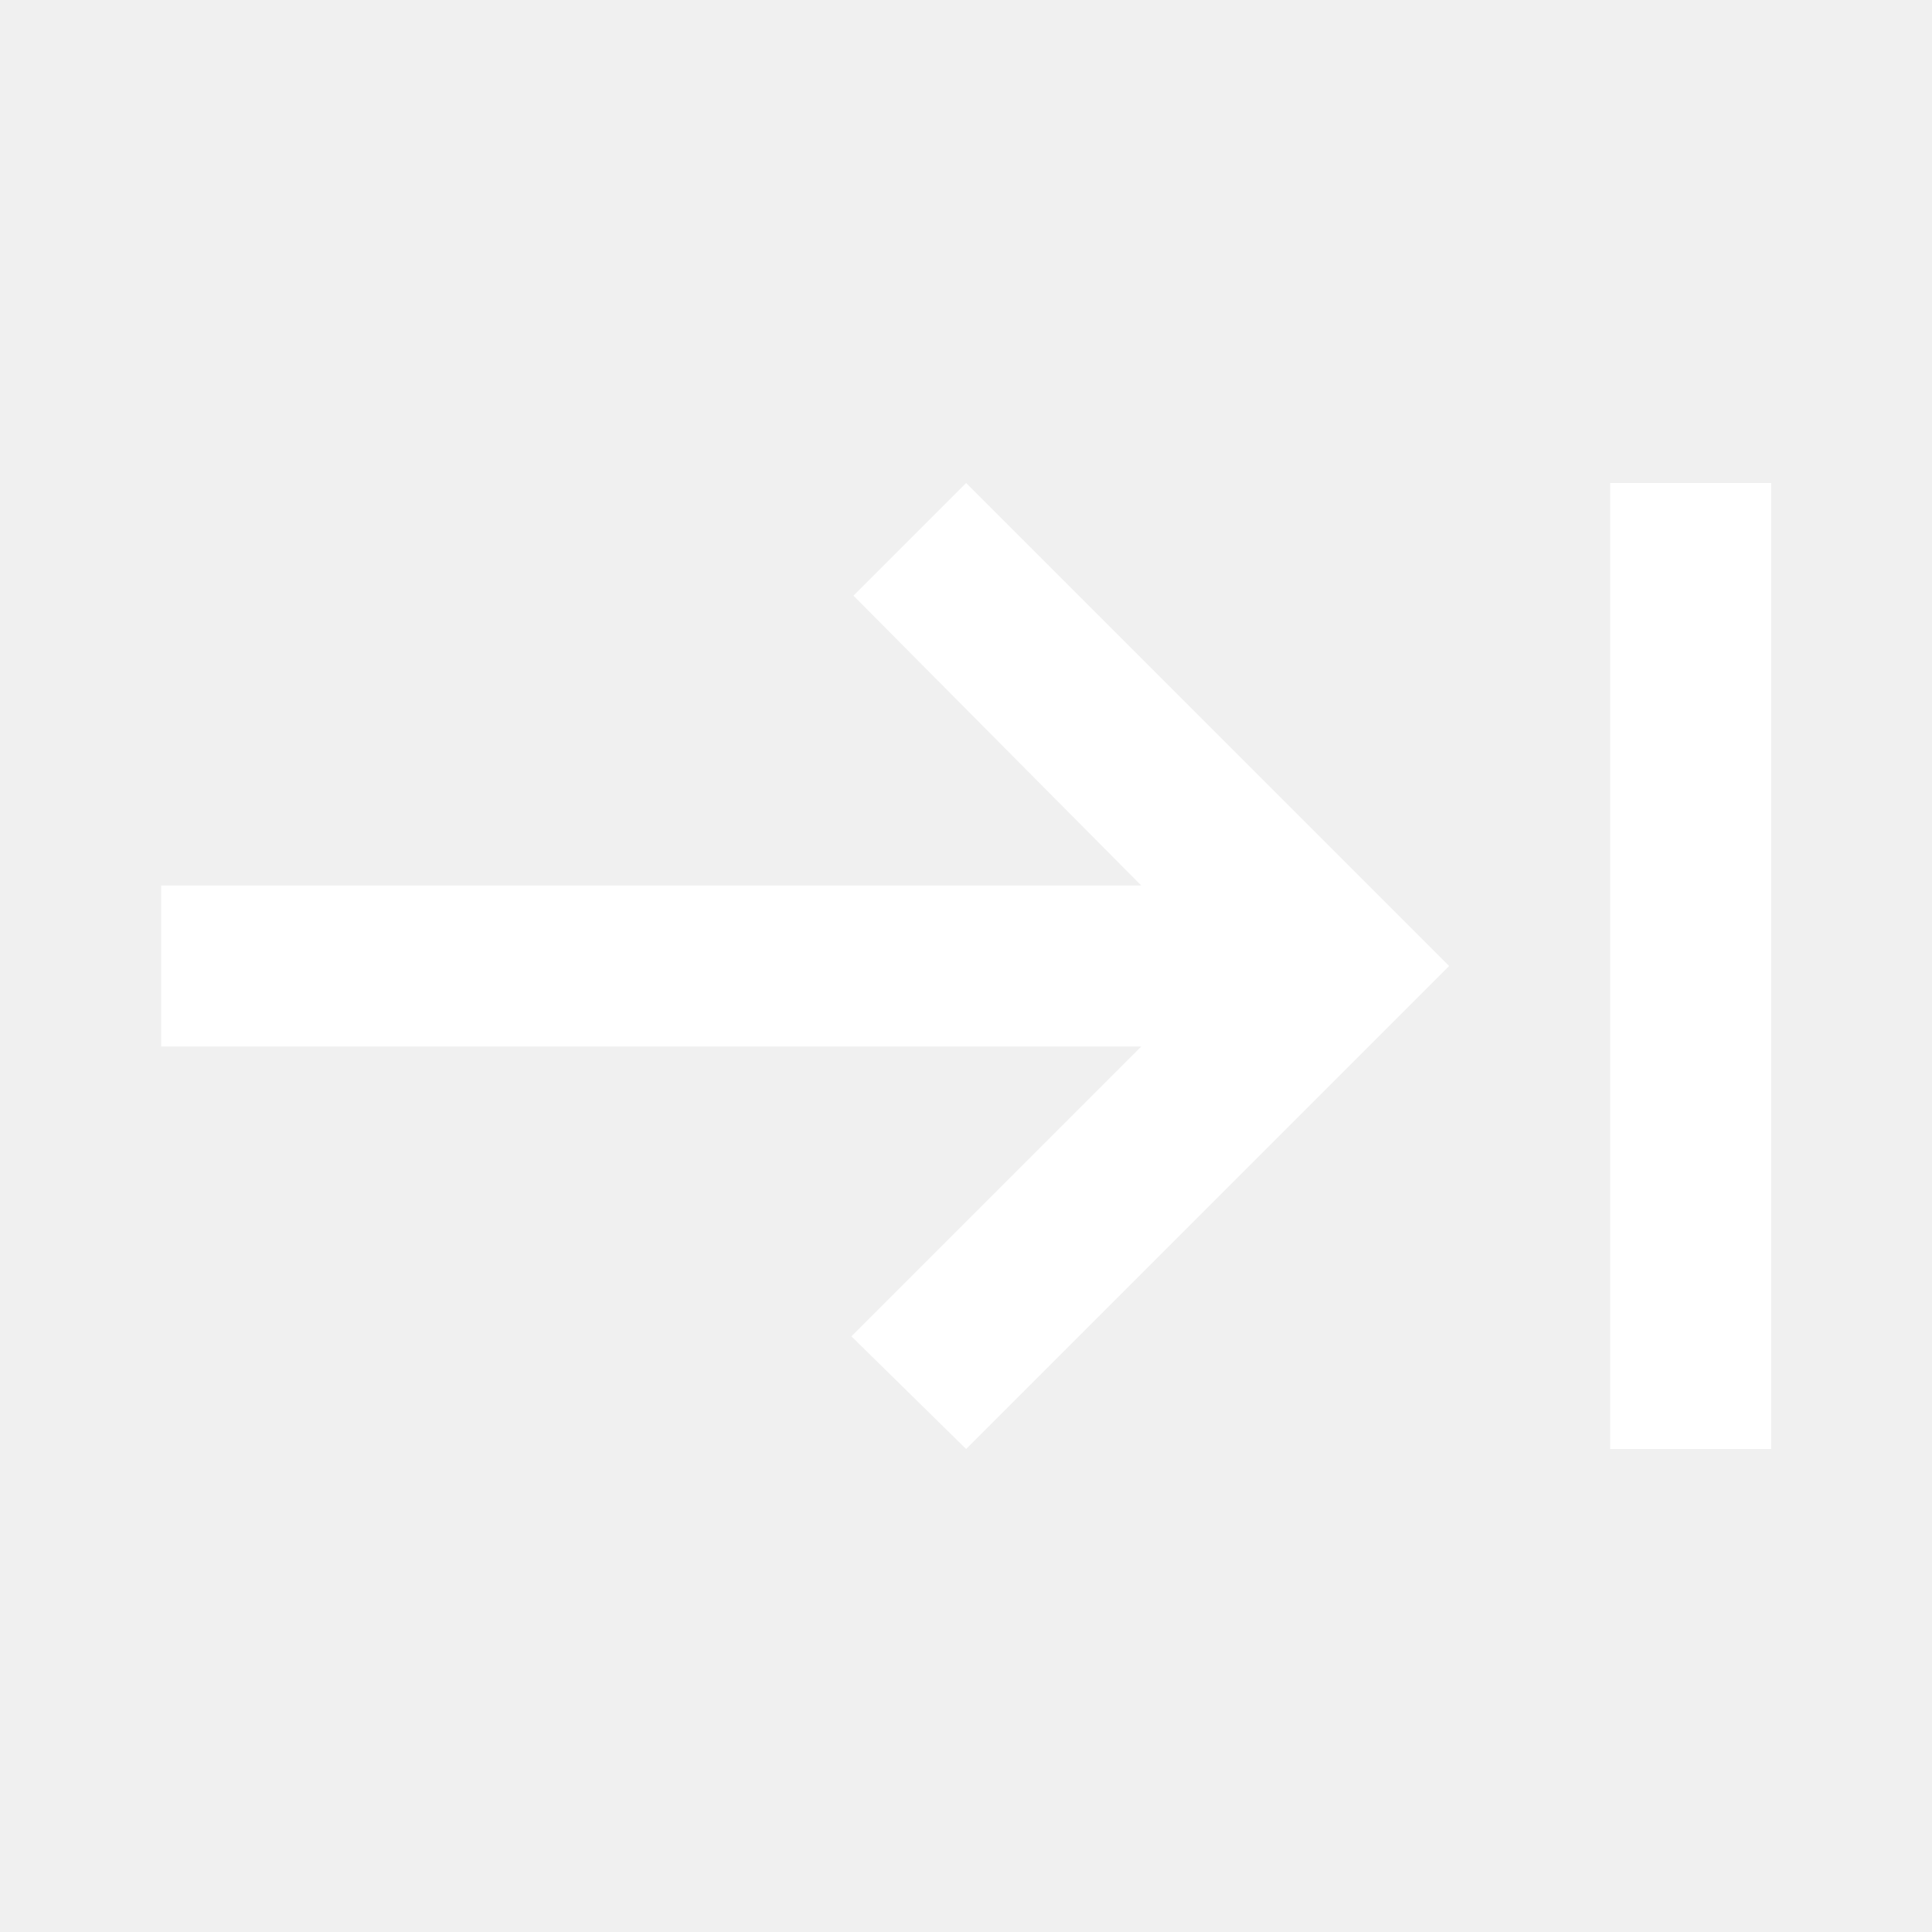
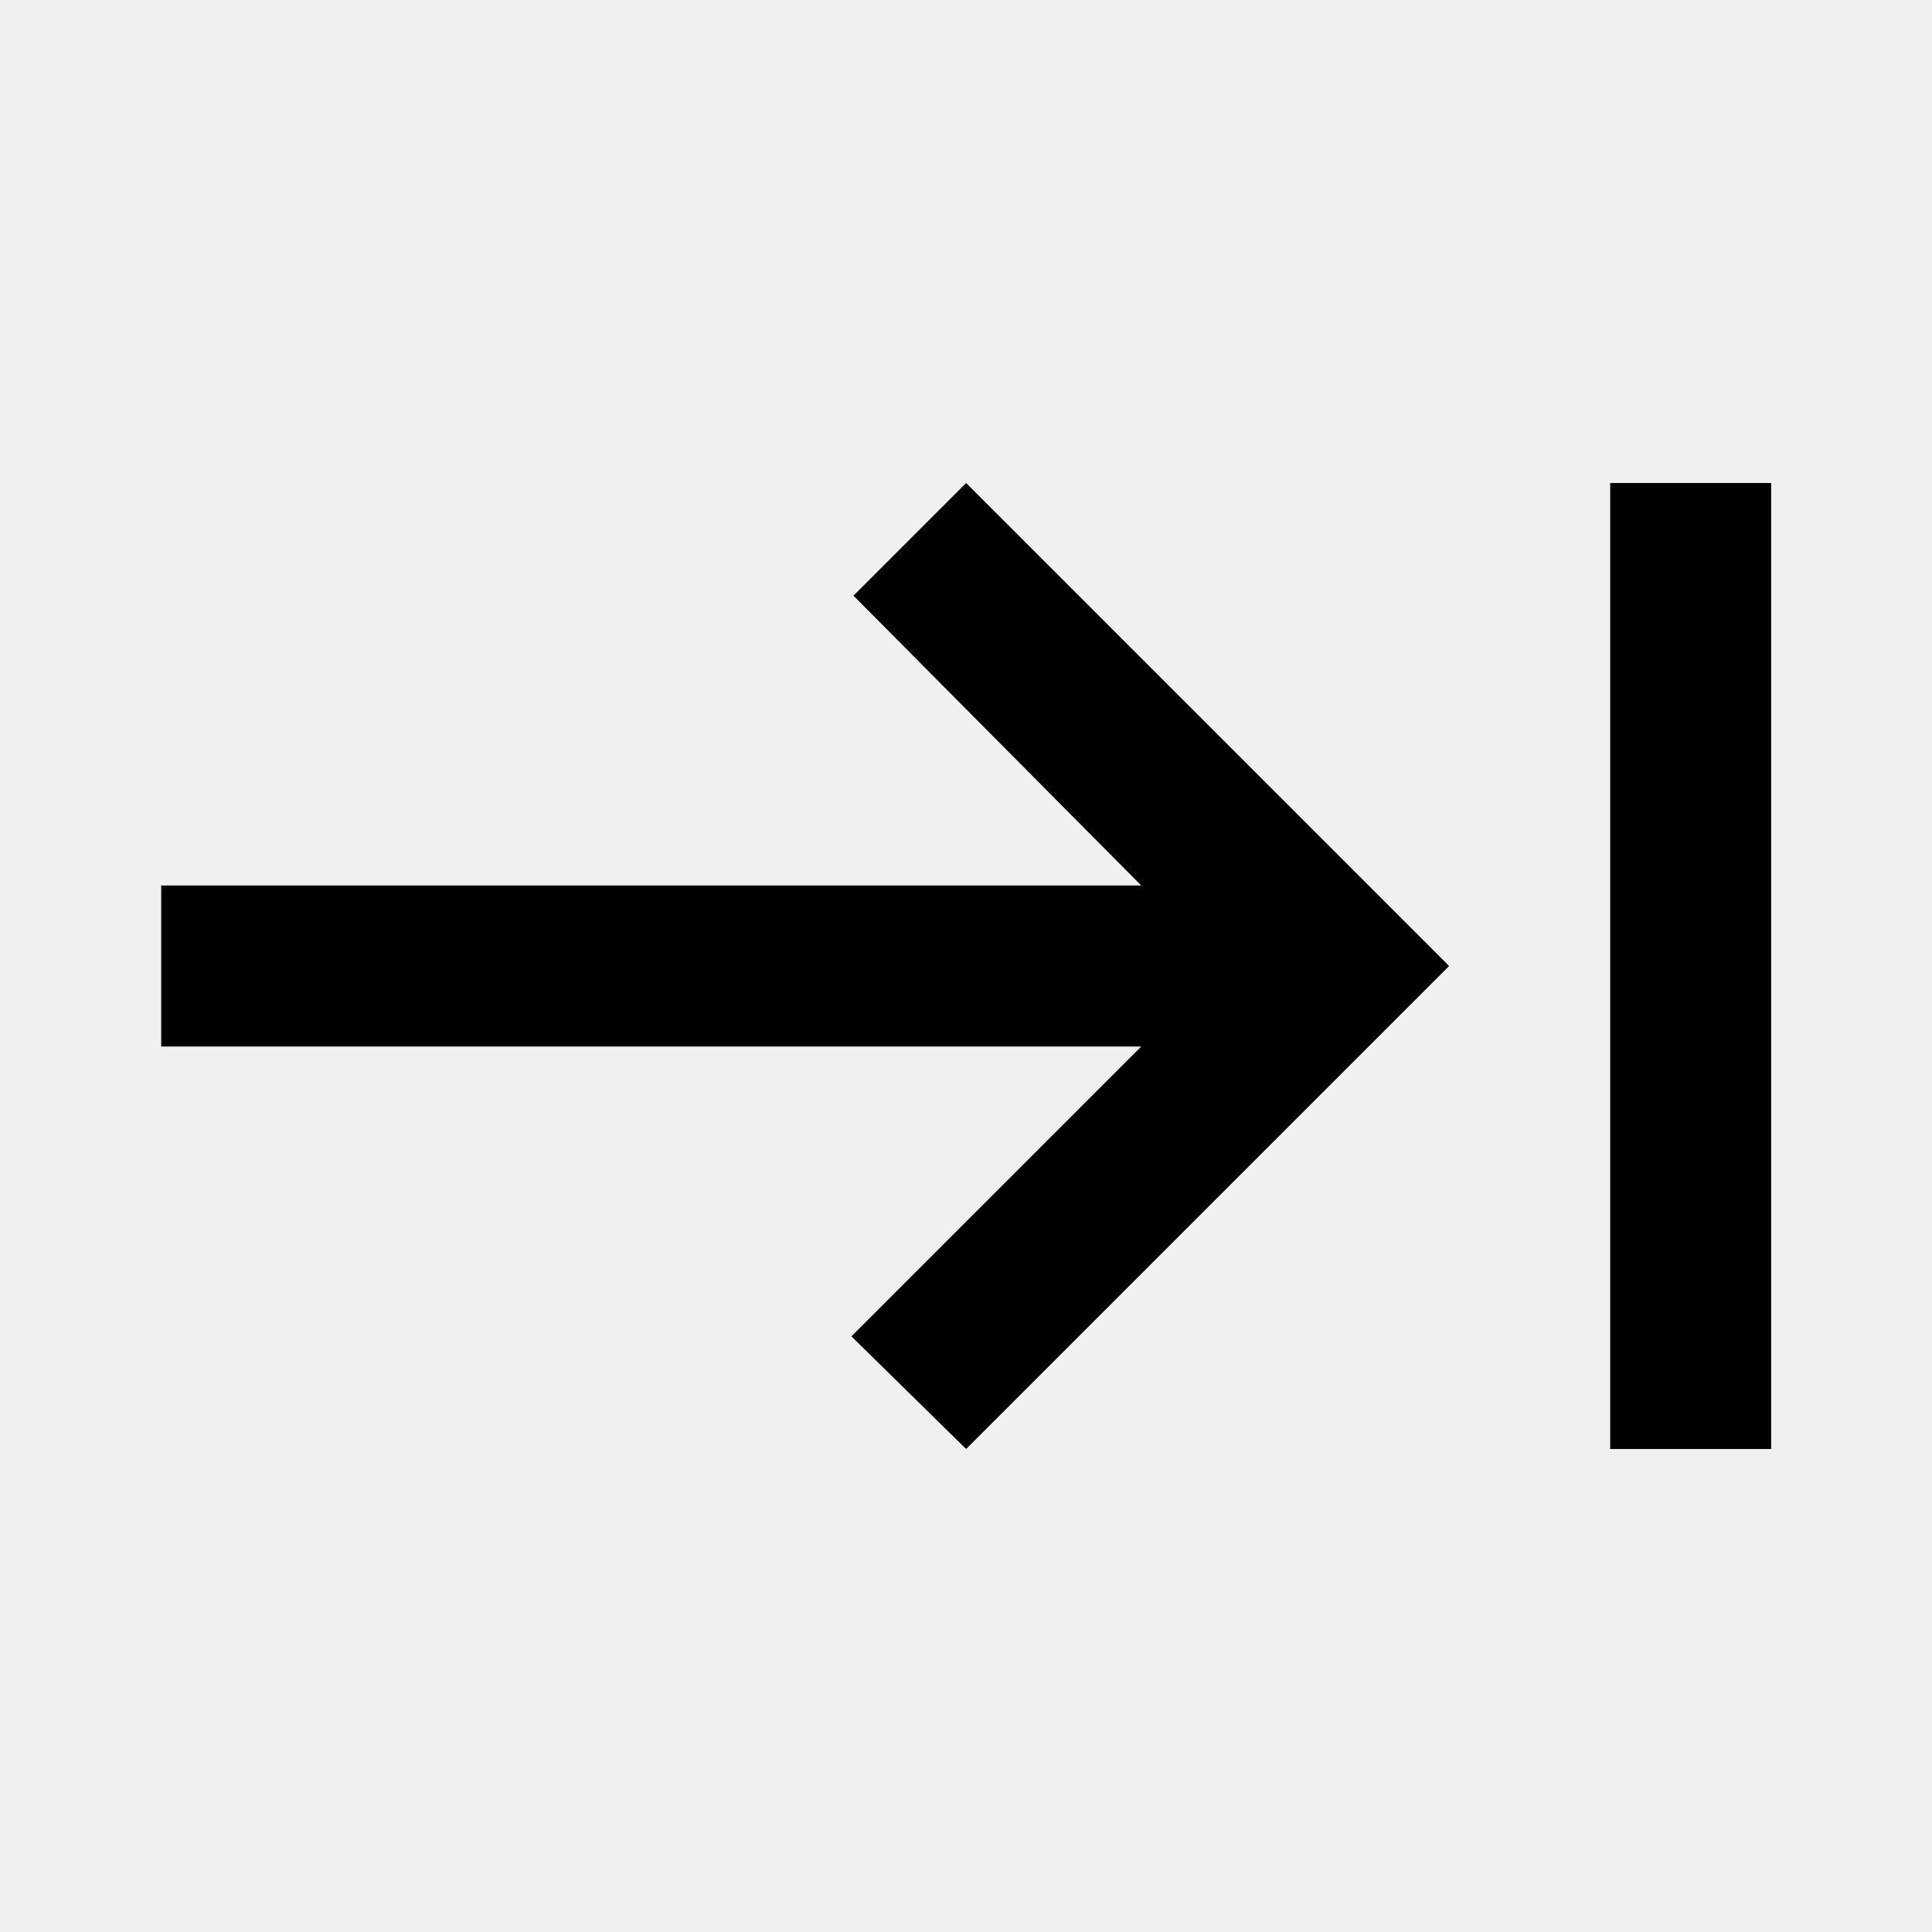
<svg xmlns="http://www.w3.org/2000/svg" width="16" height="16" viewBox="0 0 16 16" fill="none">
  <mask id="mask0_2098_15314" style="mask-type:alpha" maskUnits="userSpaceOnUse" x="0" y="0" width="16" height="16">
    <rect width="16" height="16" transform="matrix(-1 0 0 1 16 0)" fill="#D9D9D9" />
  </mask>
  <g mask="url(#mask0_2098_15314)">
-     <path d="M13.335 12H14.668V4H13.335V12ZM8.001 12L12.001 8L8.001 4L7.068 4.933L9.451 7.333H1.335V8.667H9.451L7.051 11.067L8.001 12Z" fill="white" />
+     <path d="M13.335 12H14.668V4H13.335V12ZM8.001 12L12.001 8L8.001 4L7.068 4.933L9.451 7.333H1.335V8.667H9.451L7.051 11.067L8.001 12Z" fill="currentColor" />
  </g>
</svg>
